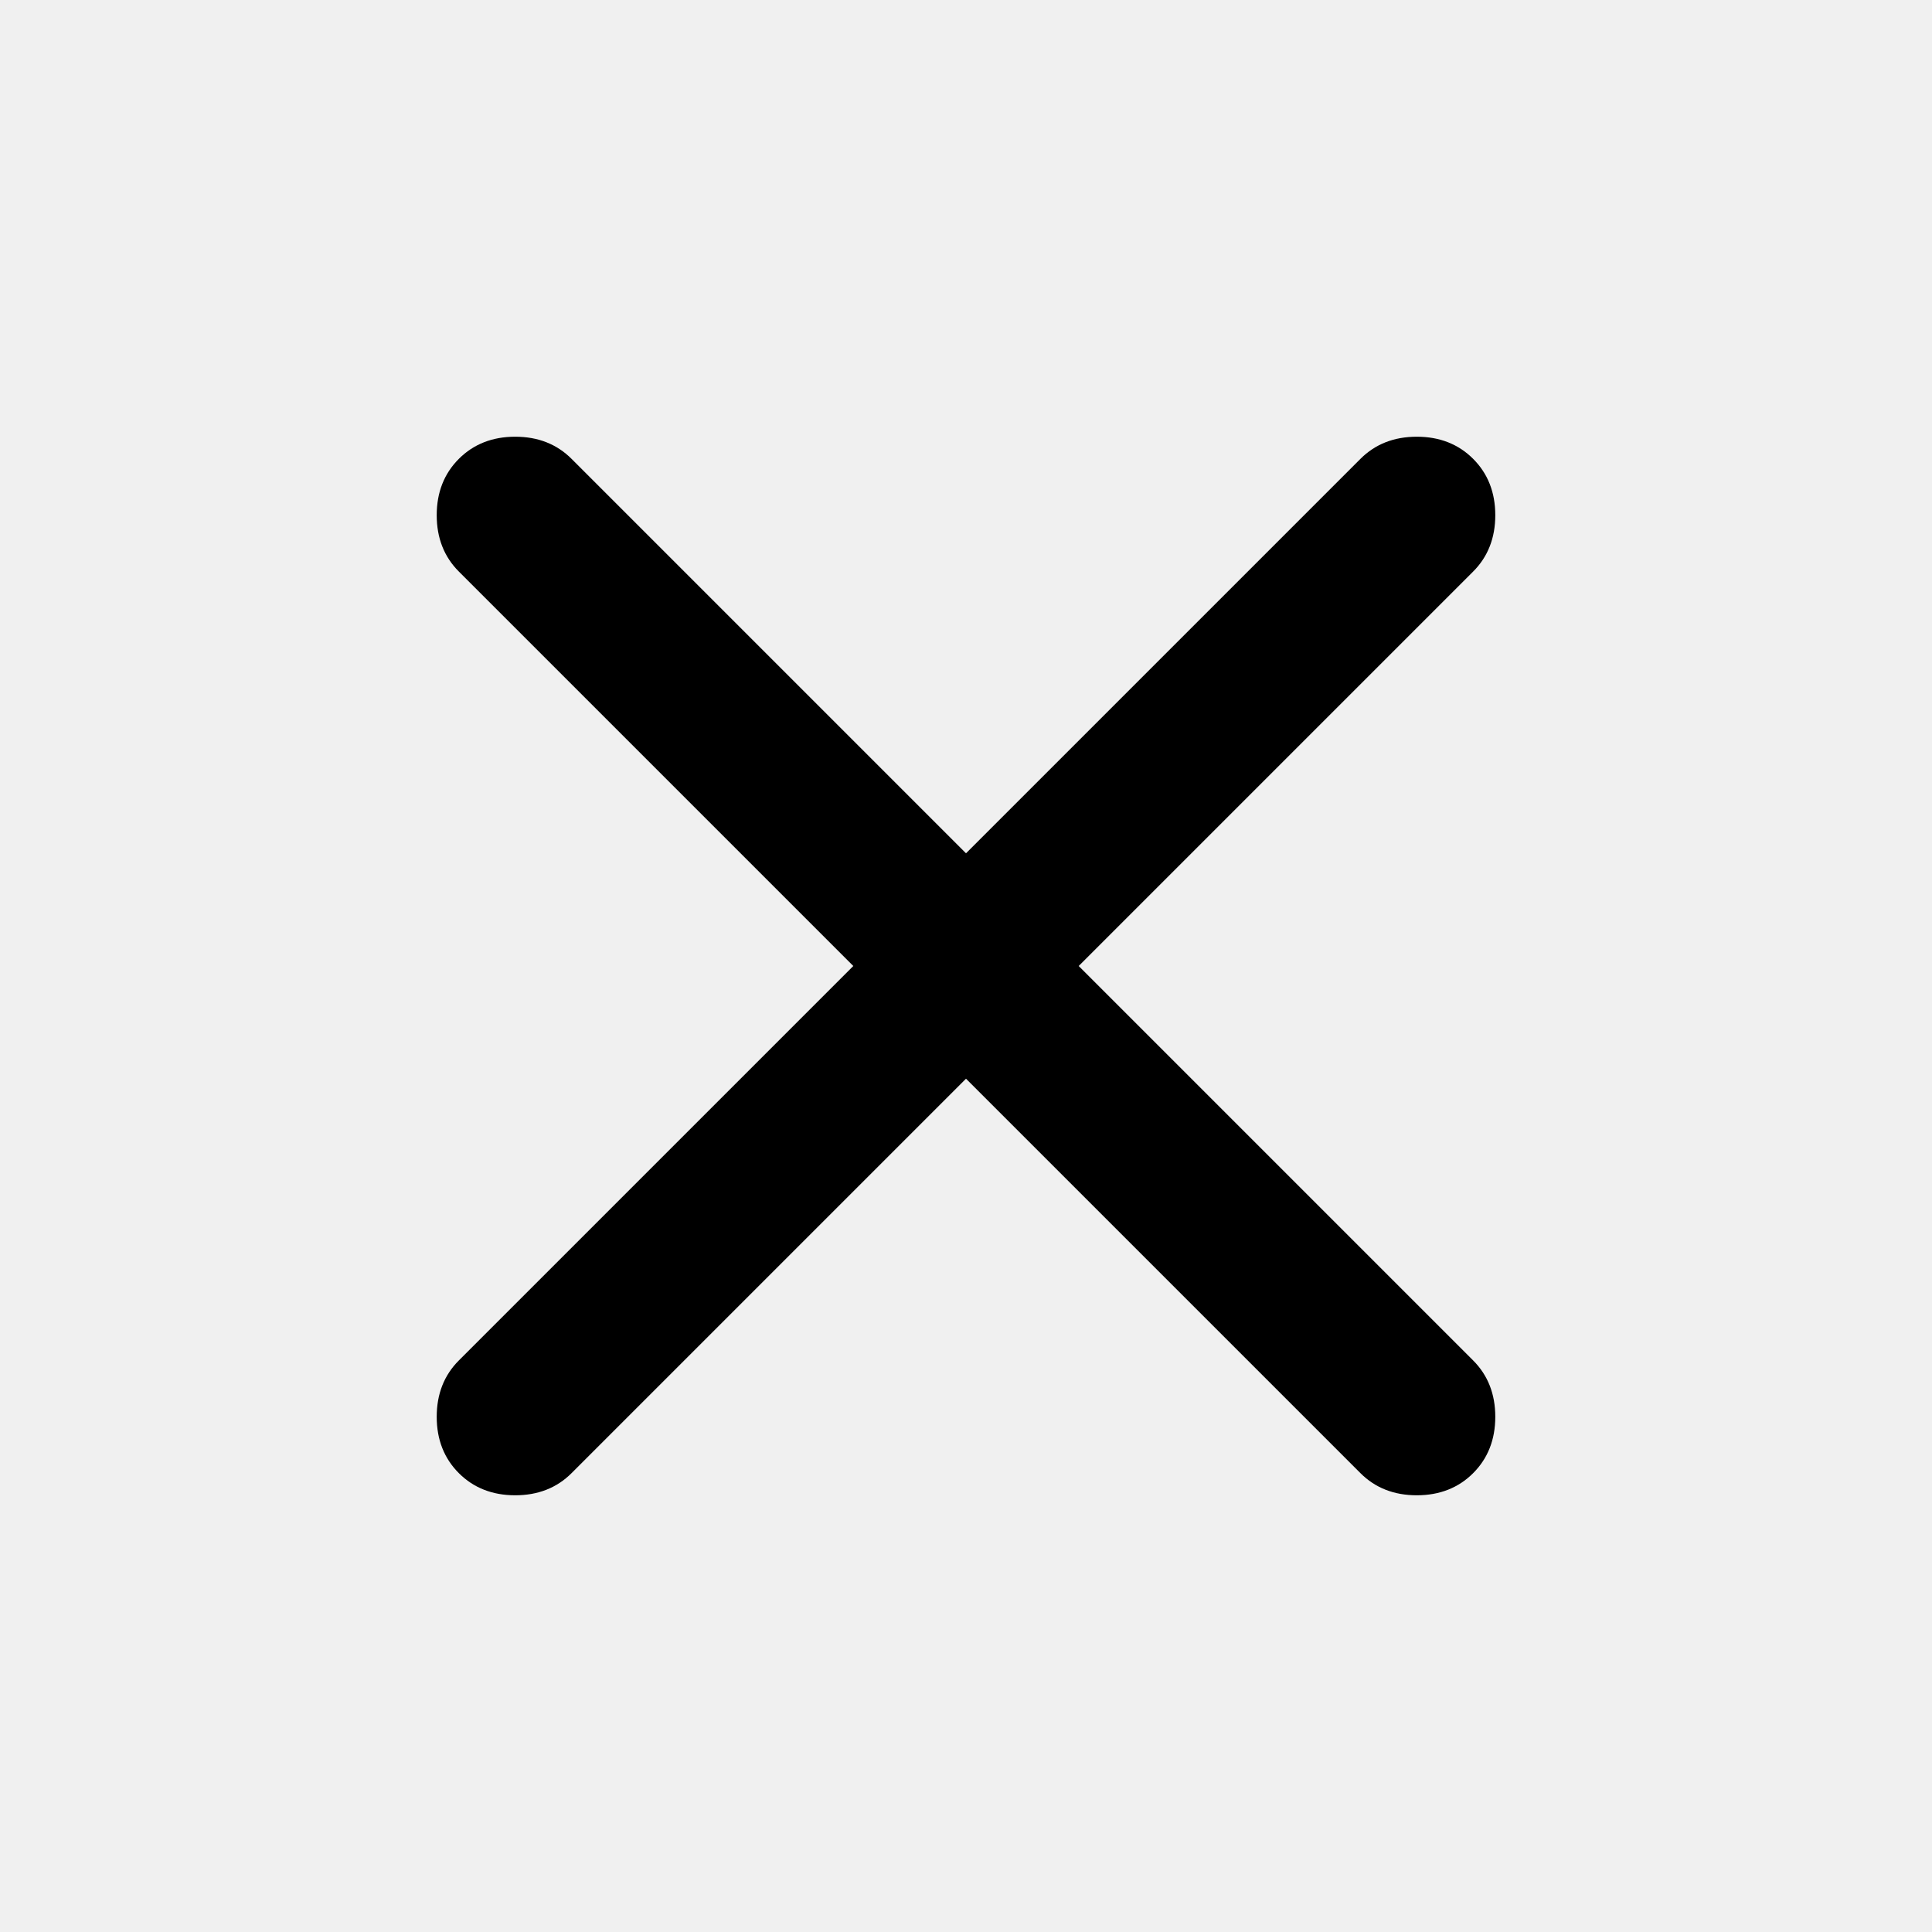
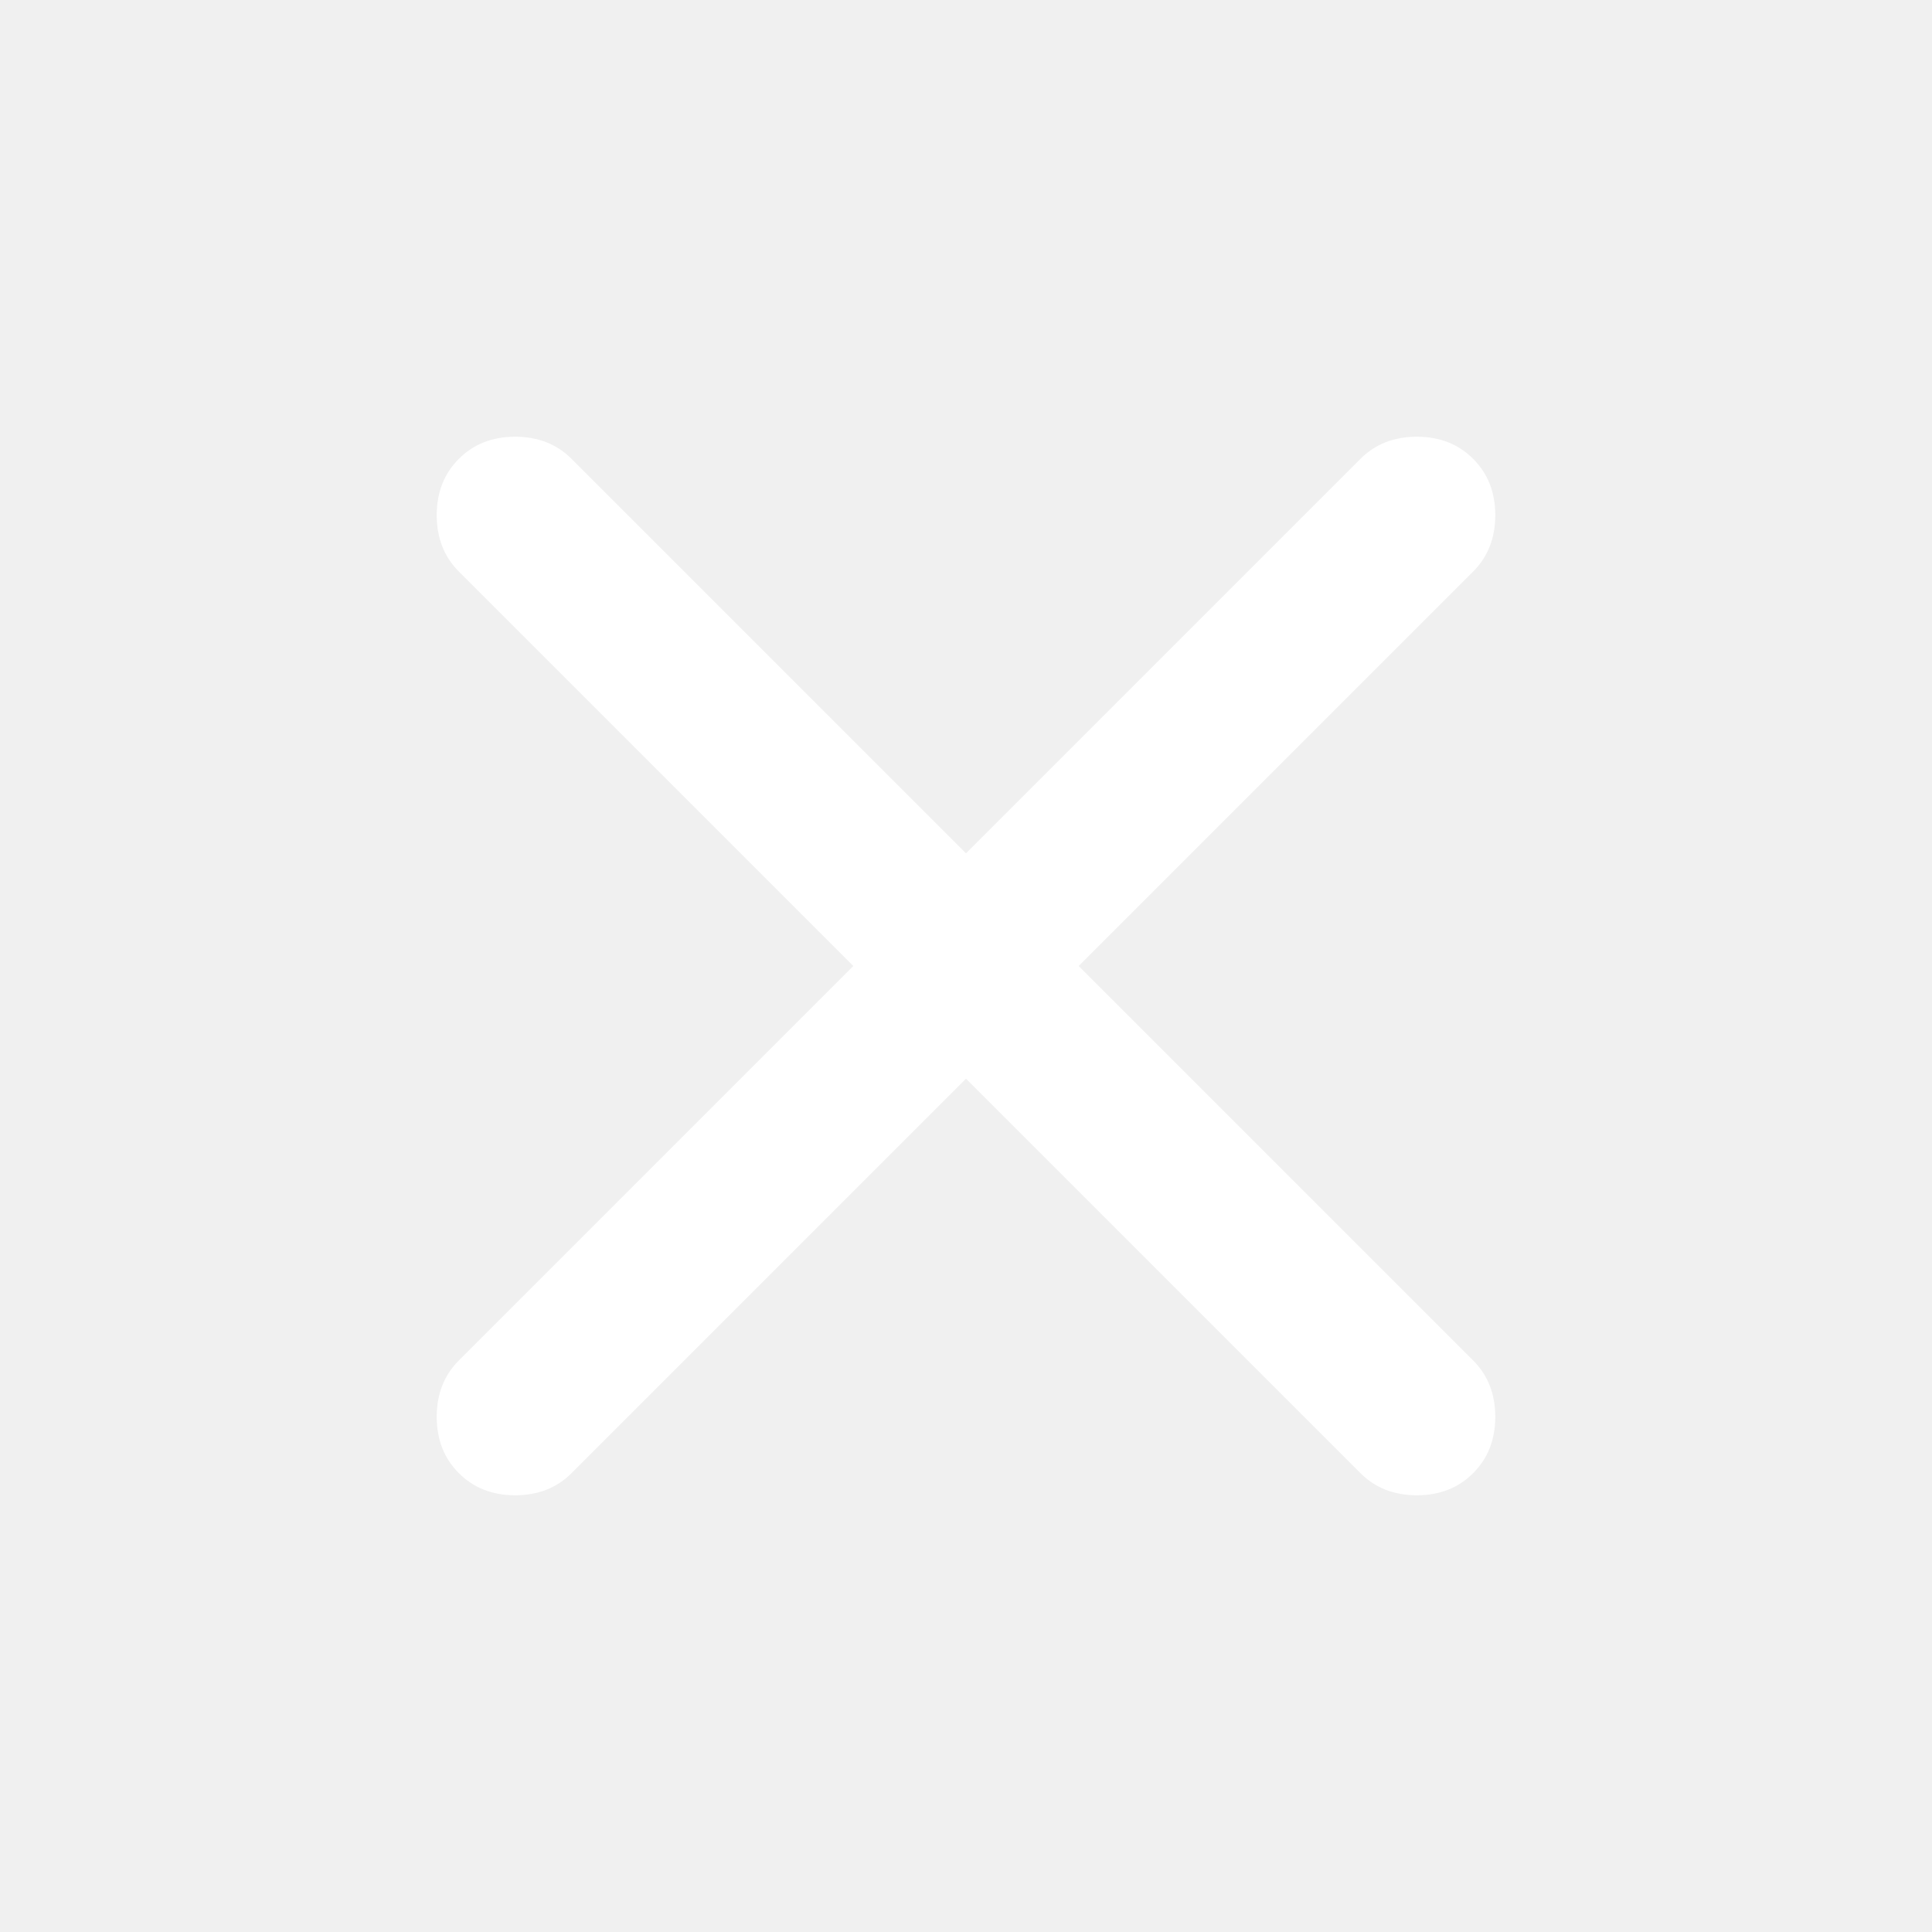
- <svg xmlns="http://www.w3.org/2000/svg" width="24" height="24" viewBox="0 0 24 24" fill="current">
-   <path d="M12 13.4L7.1 18.3C6.917 18.483 6.683 18.575 6.4 18.575C6.117 18.575 5.883 18.483 5.7 18.3C5.517 18.117 5.425 17.883 5.425 17.6C5.425 17.317 5.517 17.083 5.7 16.9L10.6 12L5.7 7.1C5.517 6.917 5.425 6.683 5.425 6.4C5.425 6.117 5.517 5.883 5.7 5.7C5.883 5.517 6.117 5.425 6.4 5.425C6.683 5.425 6.917 5.517 7.1 5.7L12 10.6L16.9 5.7C17.083 5.517 17.317 5.425 17.6 5.425C17.883 5.425 18.117 5.517 18.3 5.7C18.483 5.883 18.575 6.117 18.575 6.4C18.575 6.683 18.483 6.917 18.3 7.1L13.4 12L18.3 16.9C18.483 17.083 18.575 17.317 18.575 17.6C18.575 17.883 18.483 18.117 18.3 18.3C18.117 18.483 17.883 18.575 17.6 18.575C17.317 18.575 17.083 18.483 16.9 18.3L12 13.4Z" fill="current" />
+ <svg xmlns="http://www.w3.org/2000/svg" width="24" height="24" fill="current" viewBox="0 0 24 24">
+   <path fill="#fff" d="M12 13.4L7.1 18.3C6.917 18.483 6.683 18.575 6.4 18.575C6.117 18.575 5.883 18.483 5.7 18.3C5.517 18.117 5.425 17.883 5.425 17.6C5.425 17.317 5.517 17.083 5.7 16.9L10.6 12L5.7 7.1C5.517 6.917 5.425 6.683 5.425 6.4C5.425 6.117 5.517 5.883 5.7 5.7C5.883 5.517 6.117 5.425 6.4 5.425C6.683 5.425 6.917 5.517 7.1 5.7L12 10.6L16.9 5.7C17.083 5.517 17.317 5.425 17.6 5.425C17.883 5.425 18.117 5.517 18.3 5.7C18.483 5.883 18.575 6.117 18.575 6.4C18.575 6.683 18.483 6.917 18.3 7.1L13.4 12L18.3 16.9C18.483 17.083 18.575 17.317 18.575 17.6C18.575 17.883 18.483 18.117 18.3 18.3C18.117 18.483 17.883 18.575 17.6 18.575C17.317 18.575 17.083 18.483 16.9 18.3L12 13.4Z" />
</svg>
